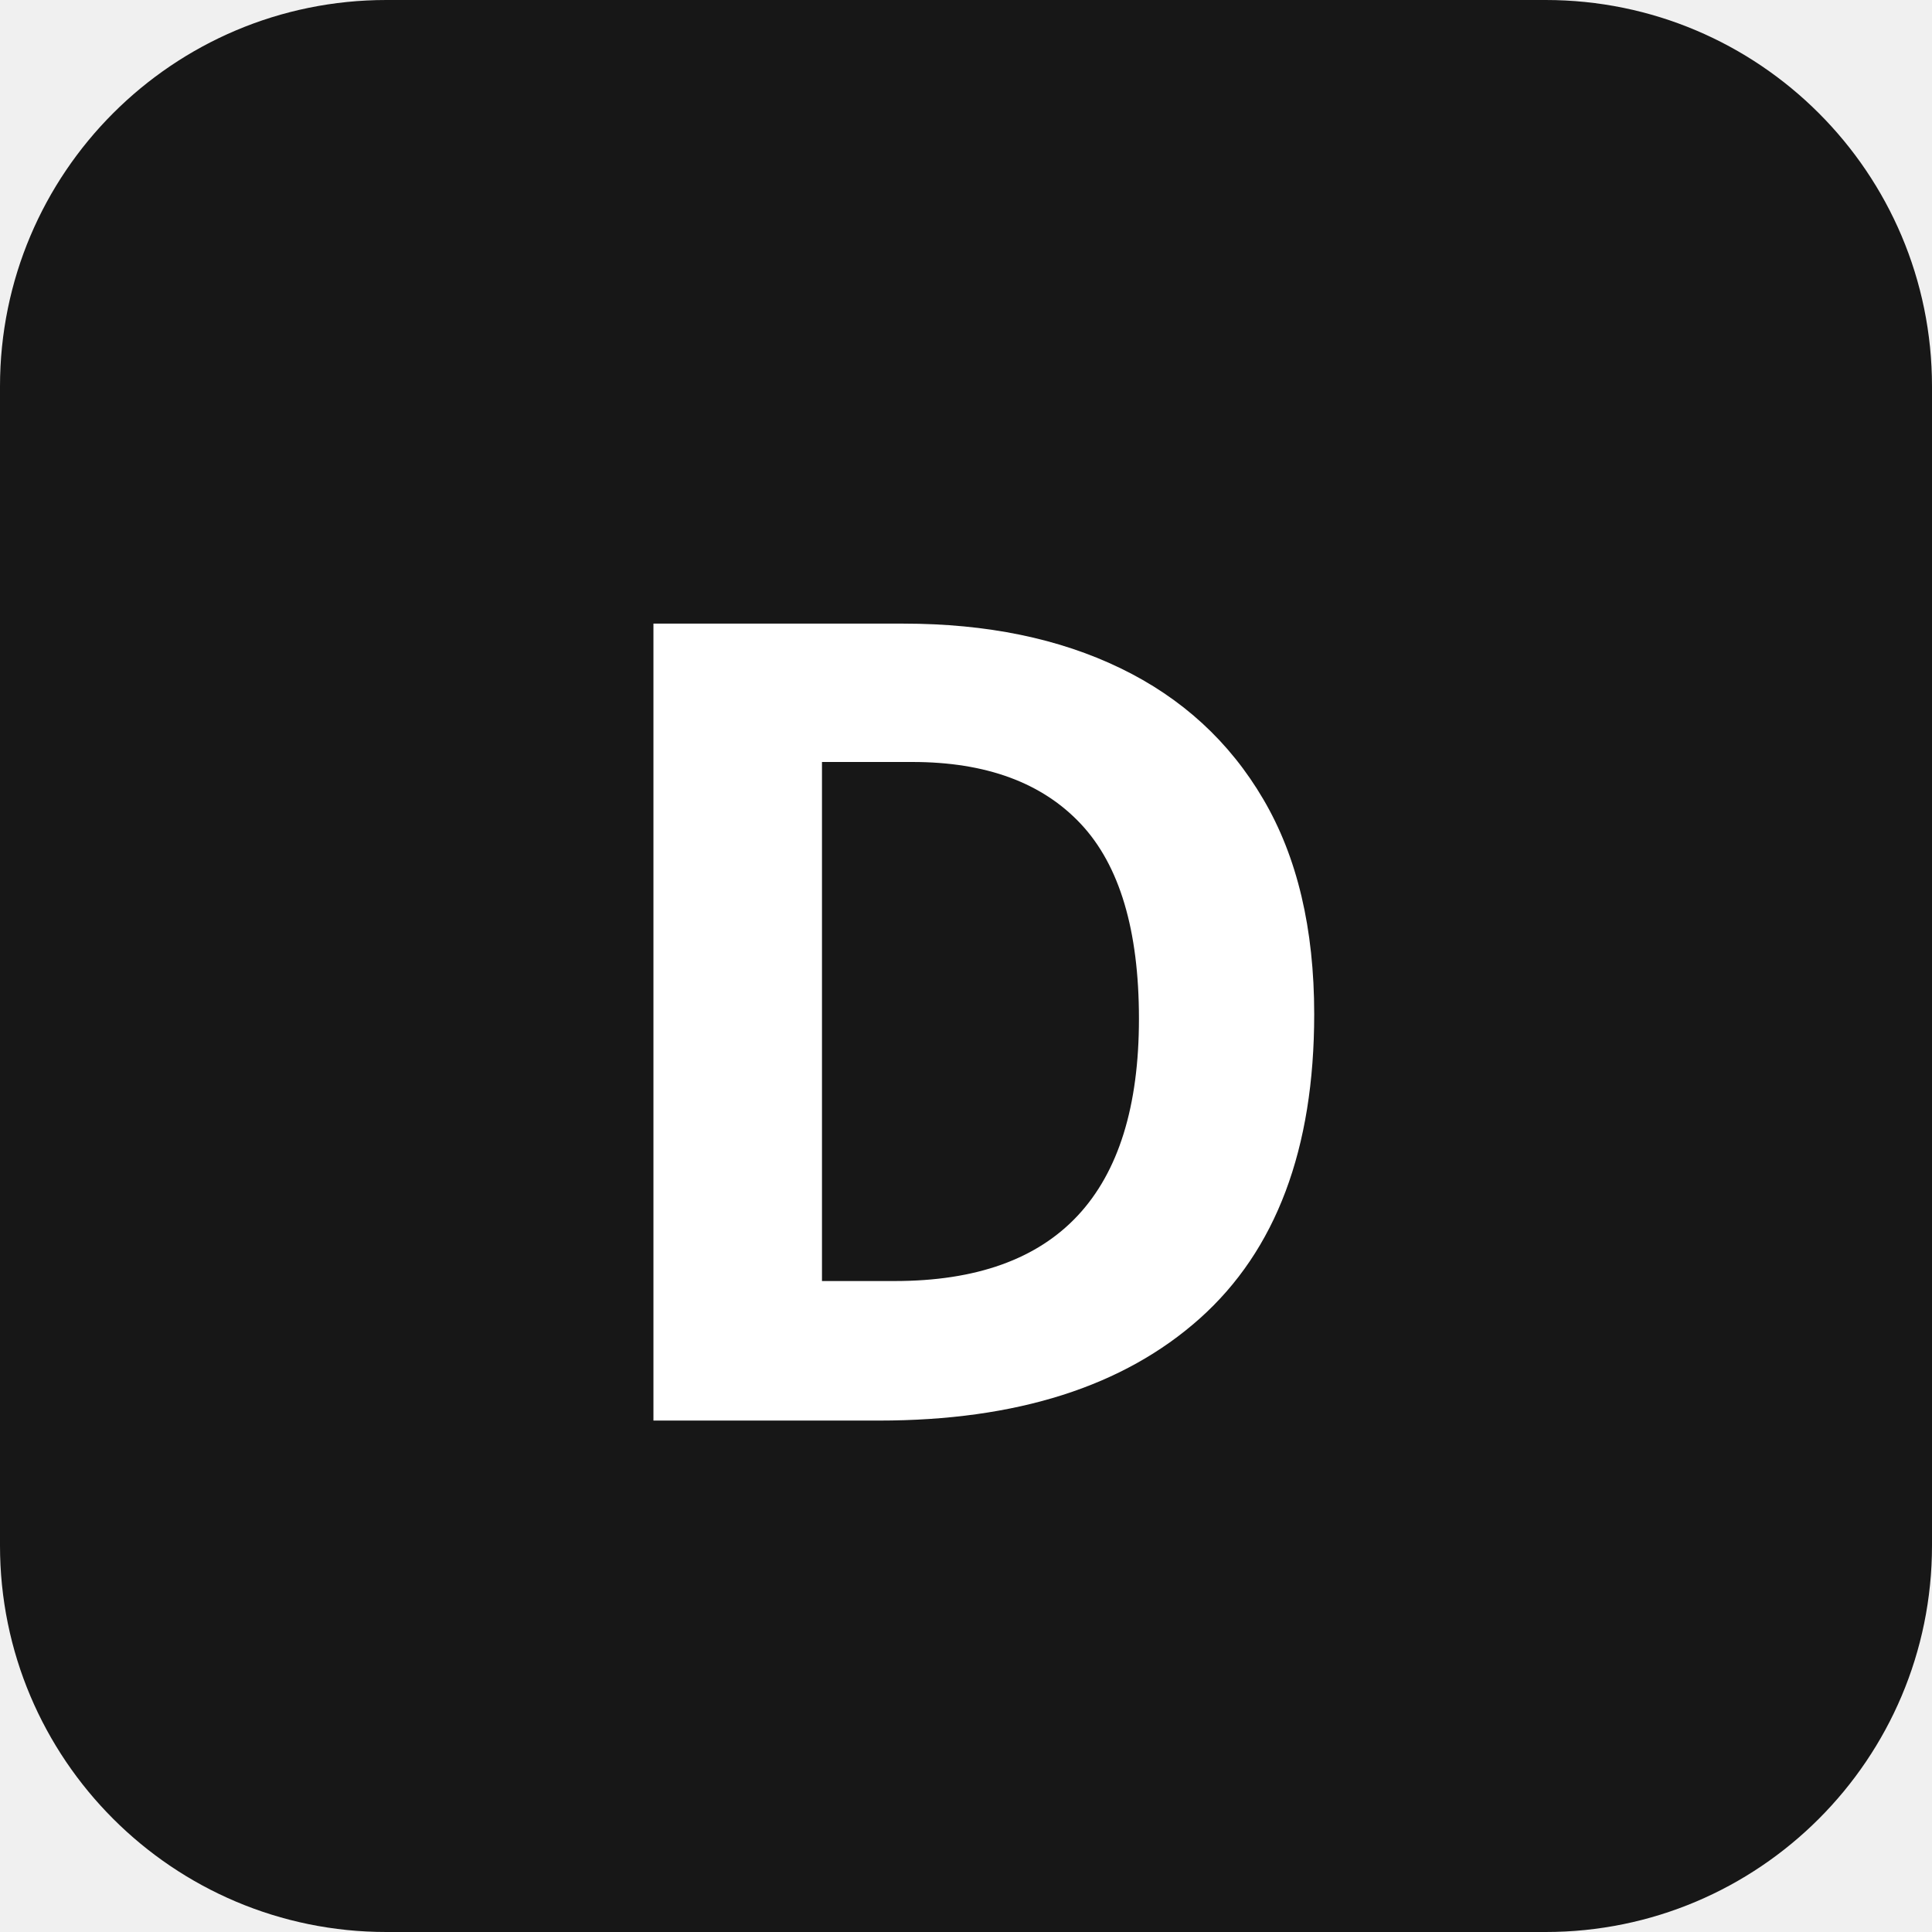
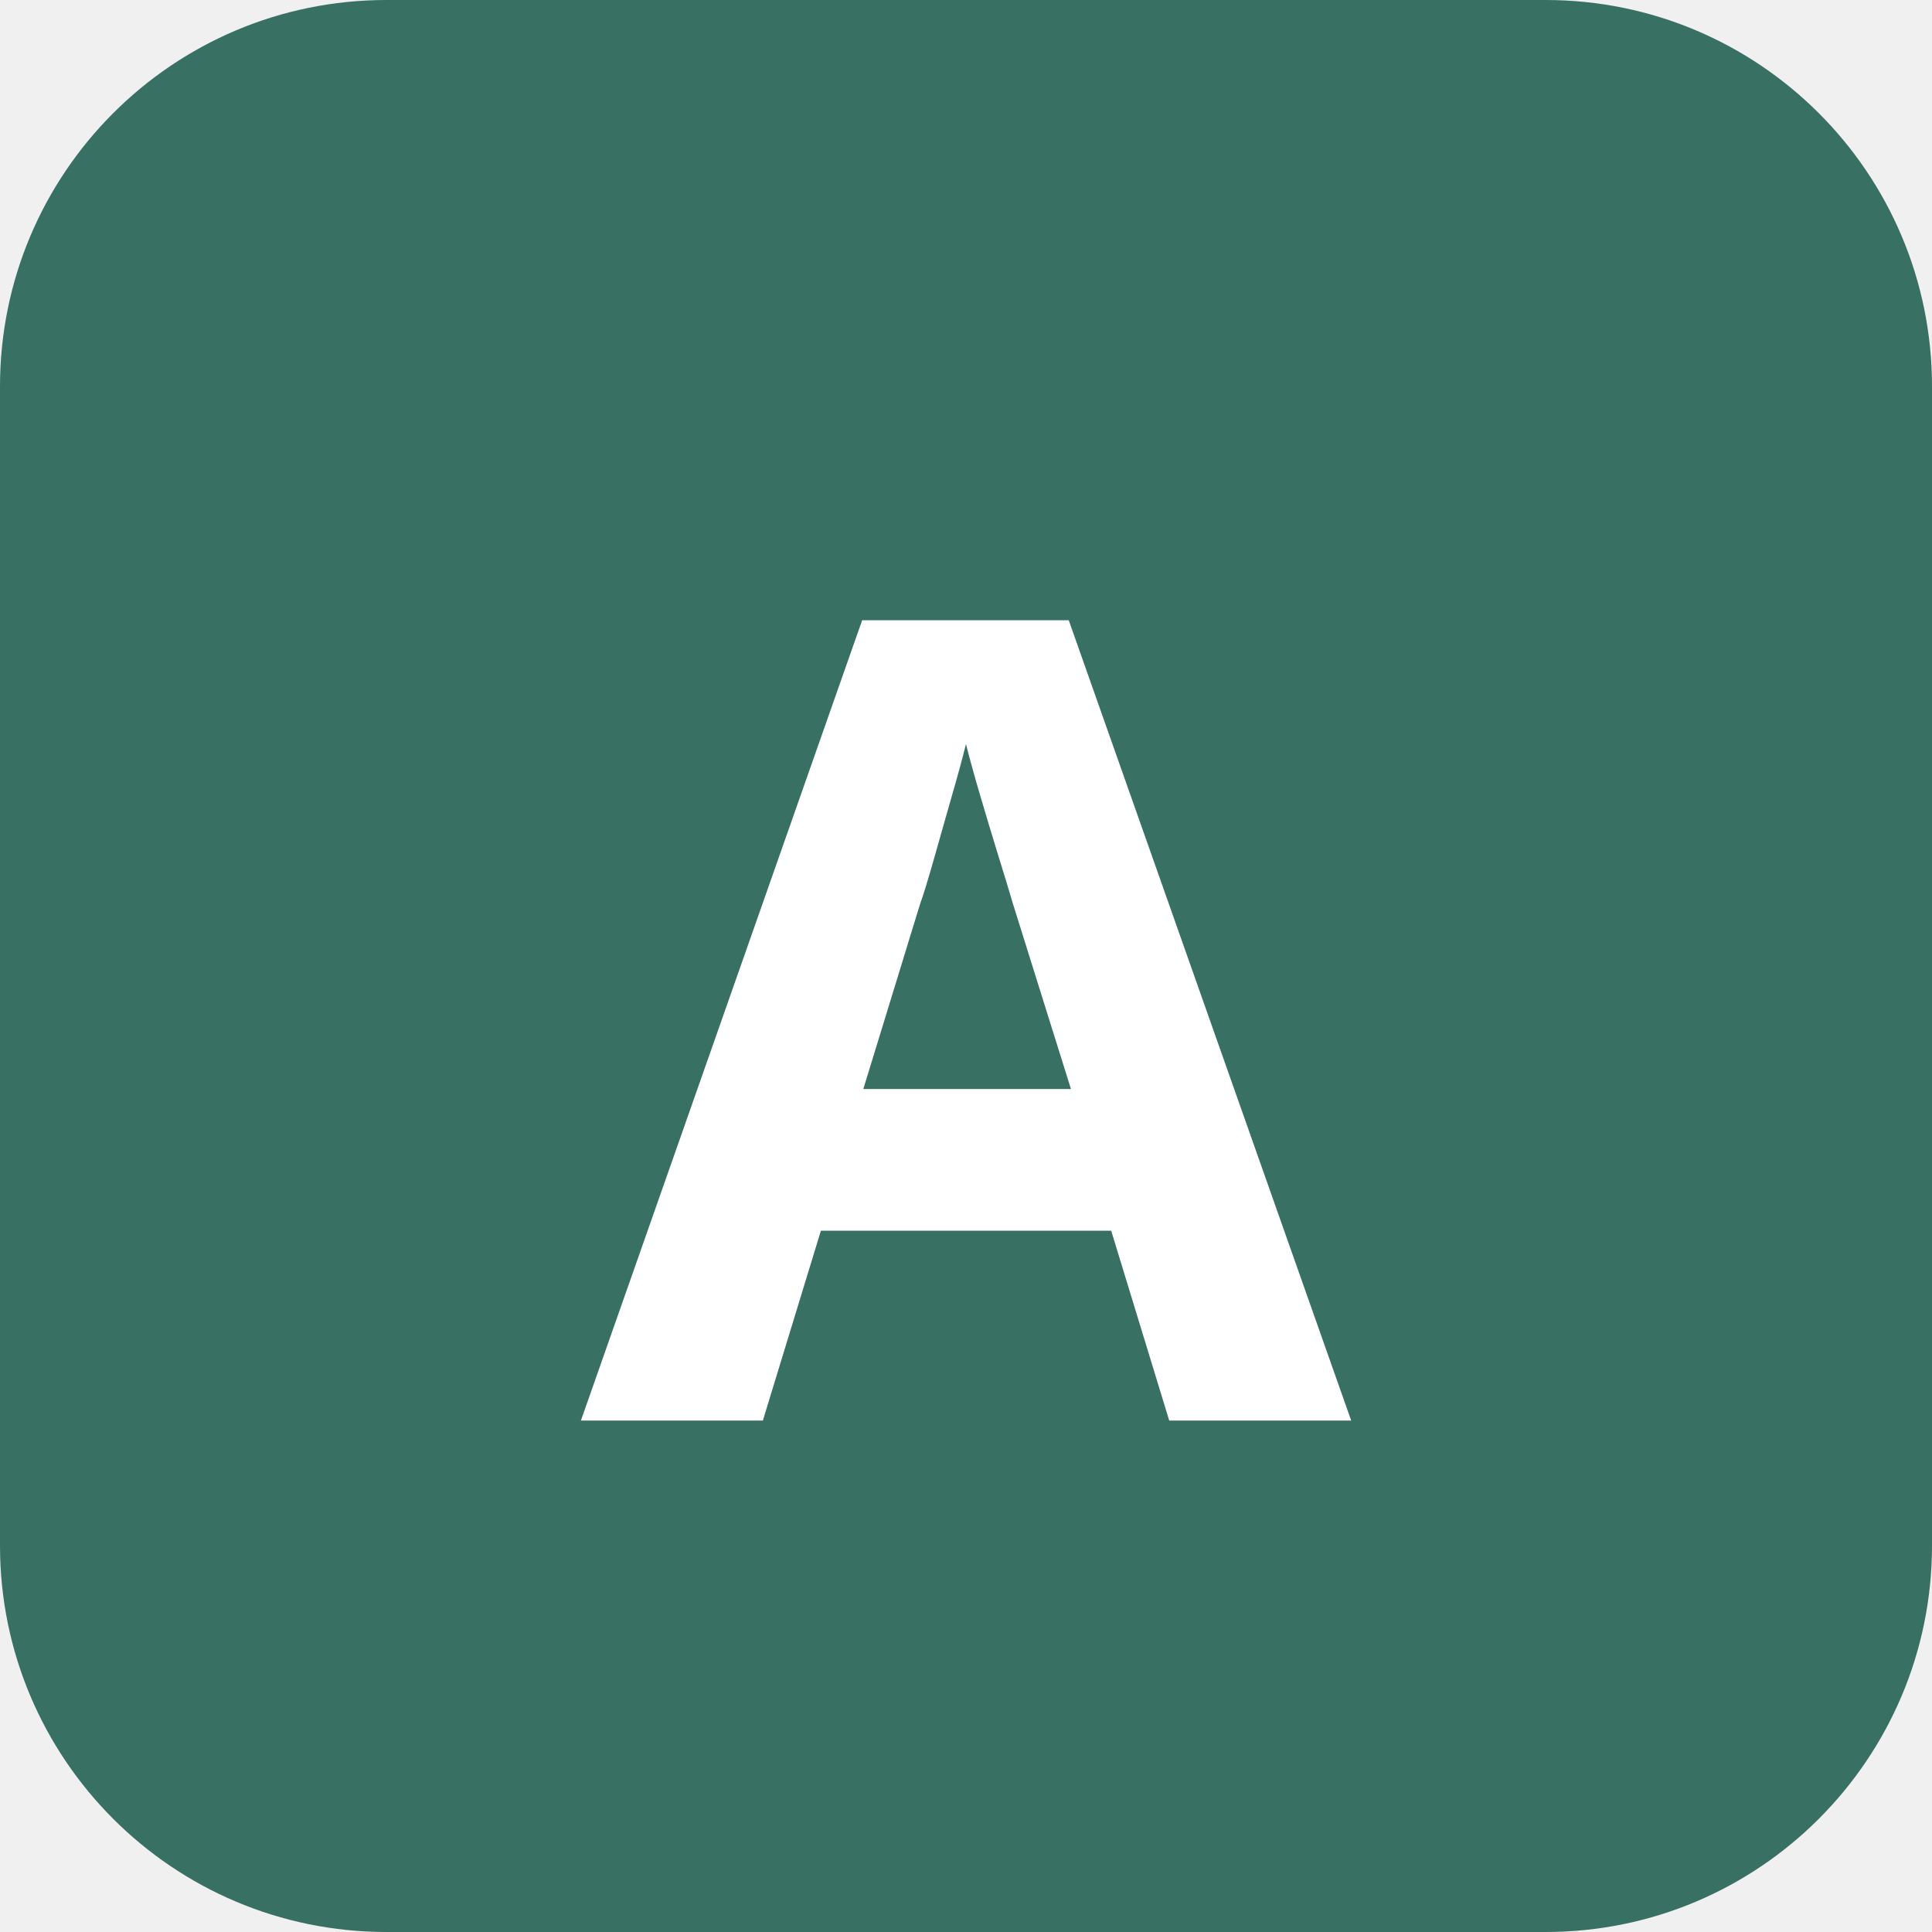
<svg xmlns="http://www.w3.org/2000/svg" width="180" height="180" viewBox="0 0 180 180" fill="none">
-   <rect width="180" height="180" rx="36" fill="#171717" />
-   <text x="90" y="92" fill="#ffffff" font-family="ui-sans-serif, system-ui, sans-serif" font-size="104" font-weight="700" text-anchor="middle" dominant-baseline="central">D</text>
+   <rect width="180" height="180" rx="36" fill="#397064" />
+   <text x="90" y="92" fill="#ffffff" font-family="ui-sans-serif, system-ui, sans-serif" font-size="104" font-weight="700" text-anchor="middle" dominant-baseline="central">A</text>
</svg>
